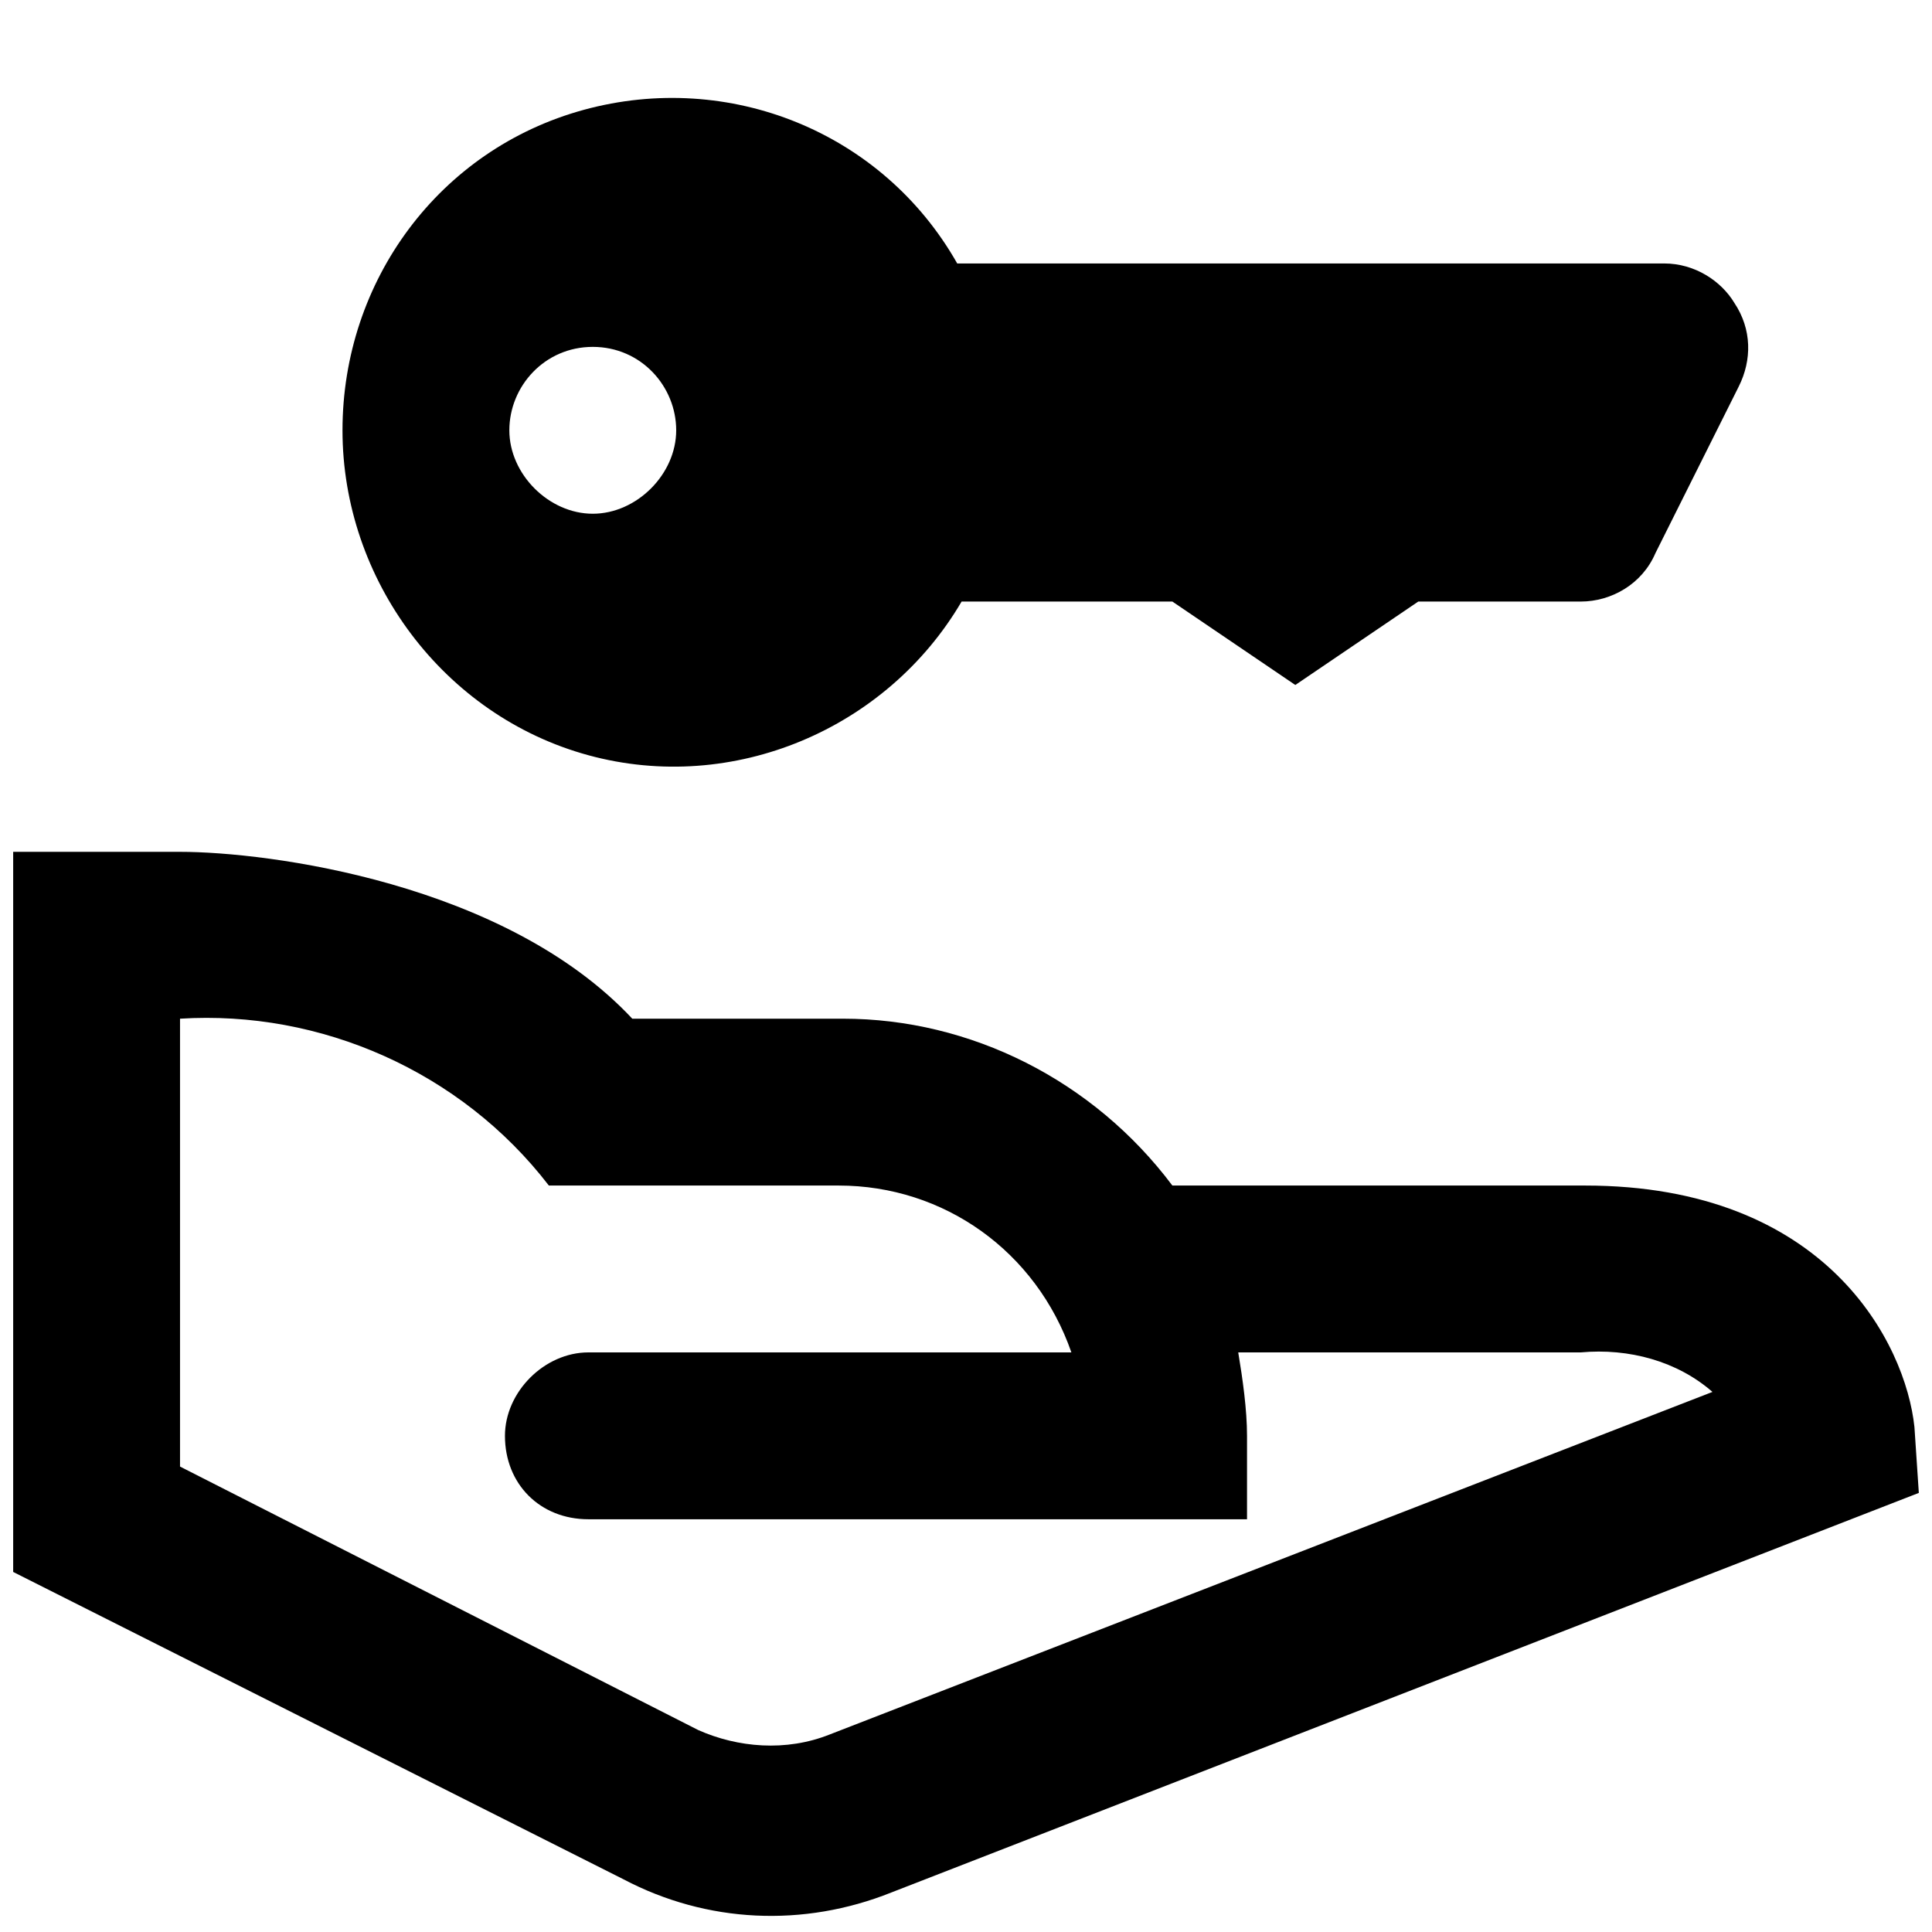
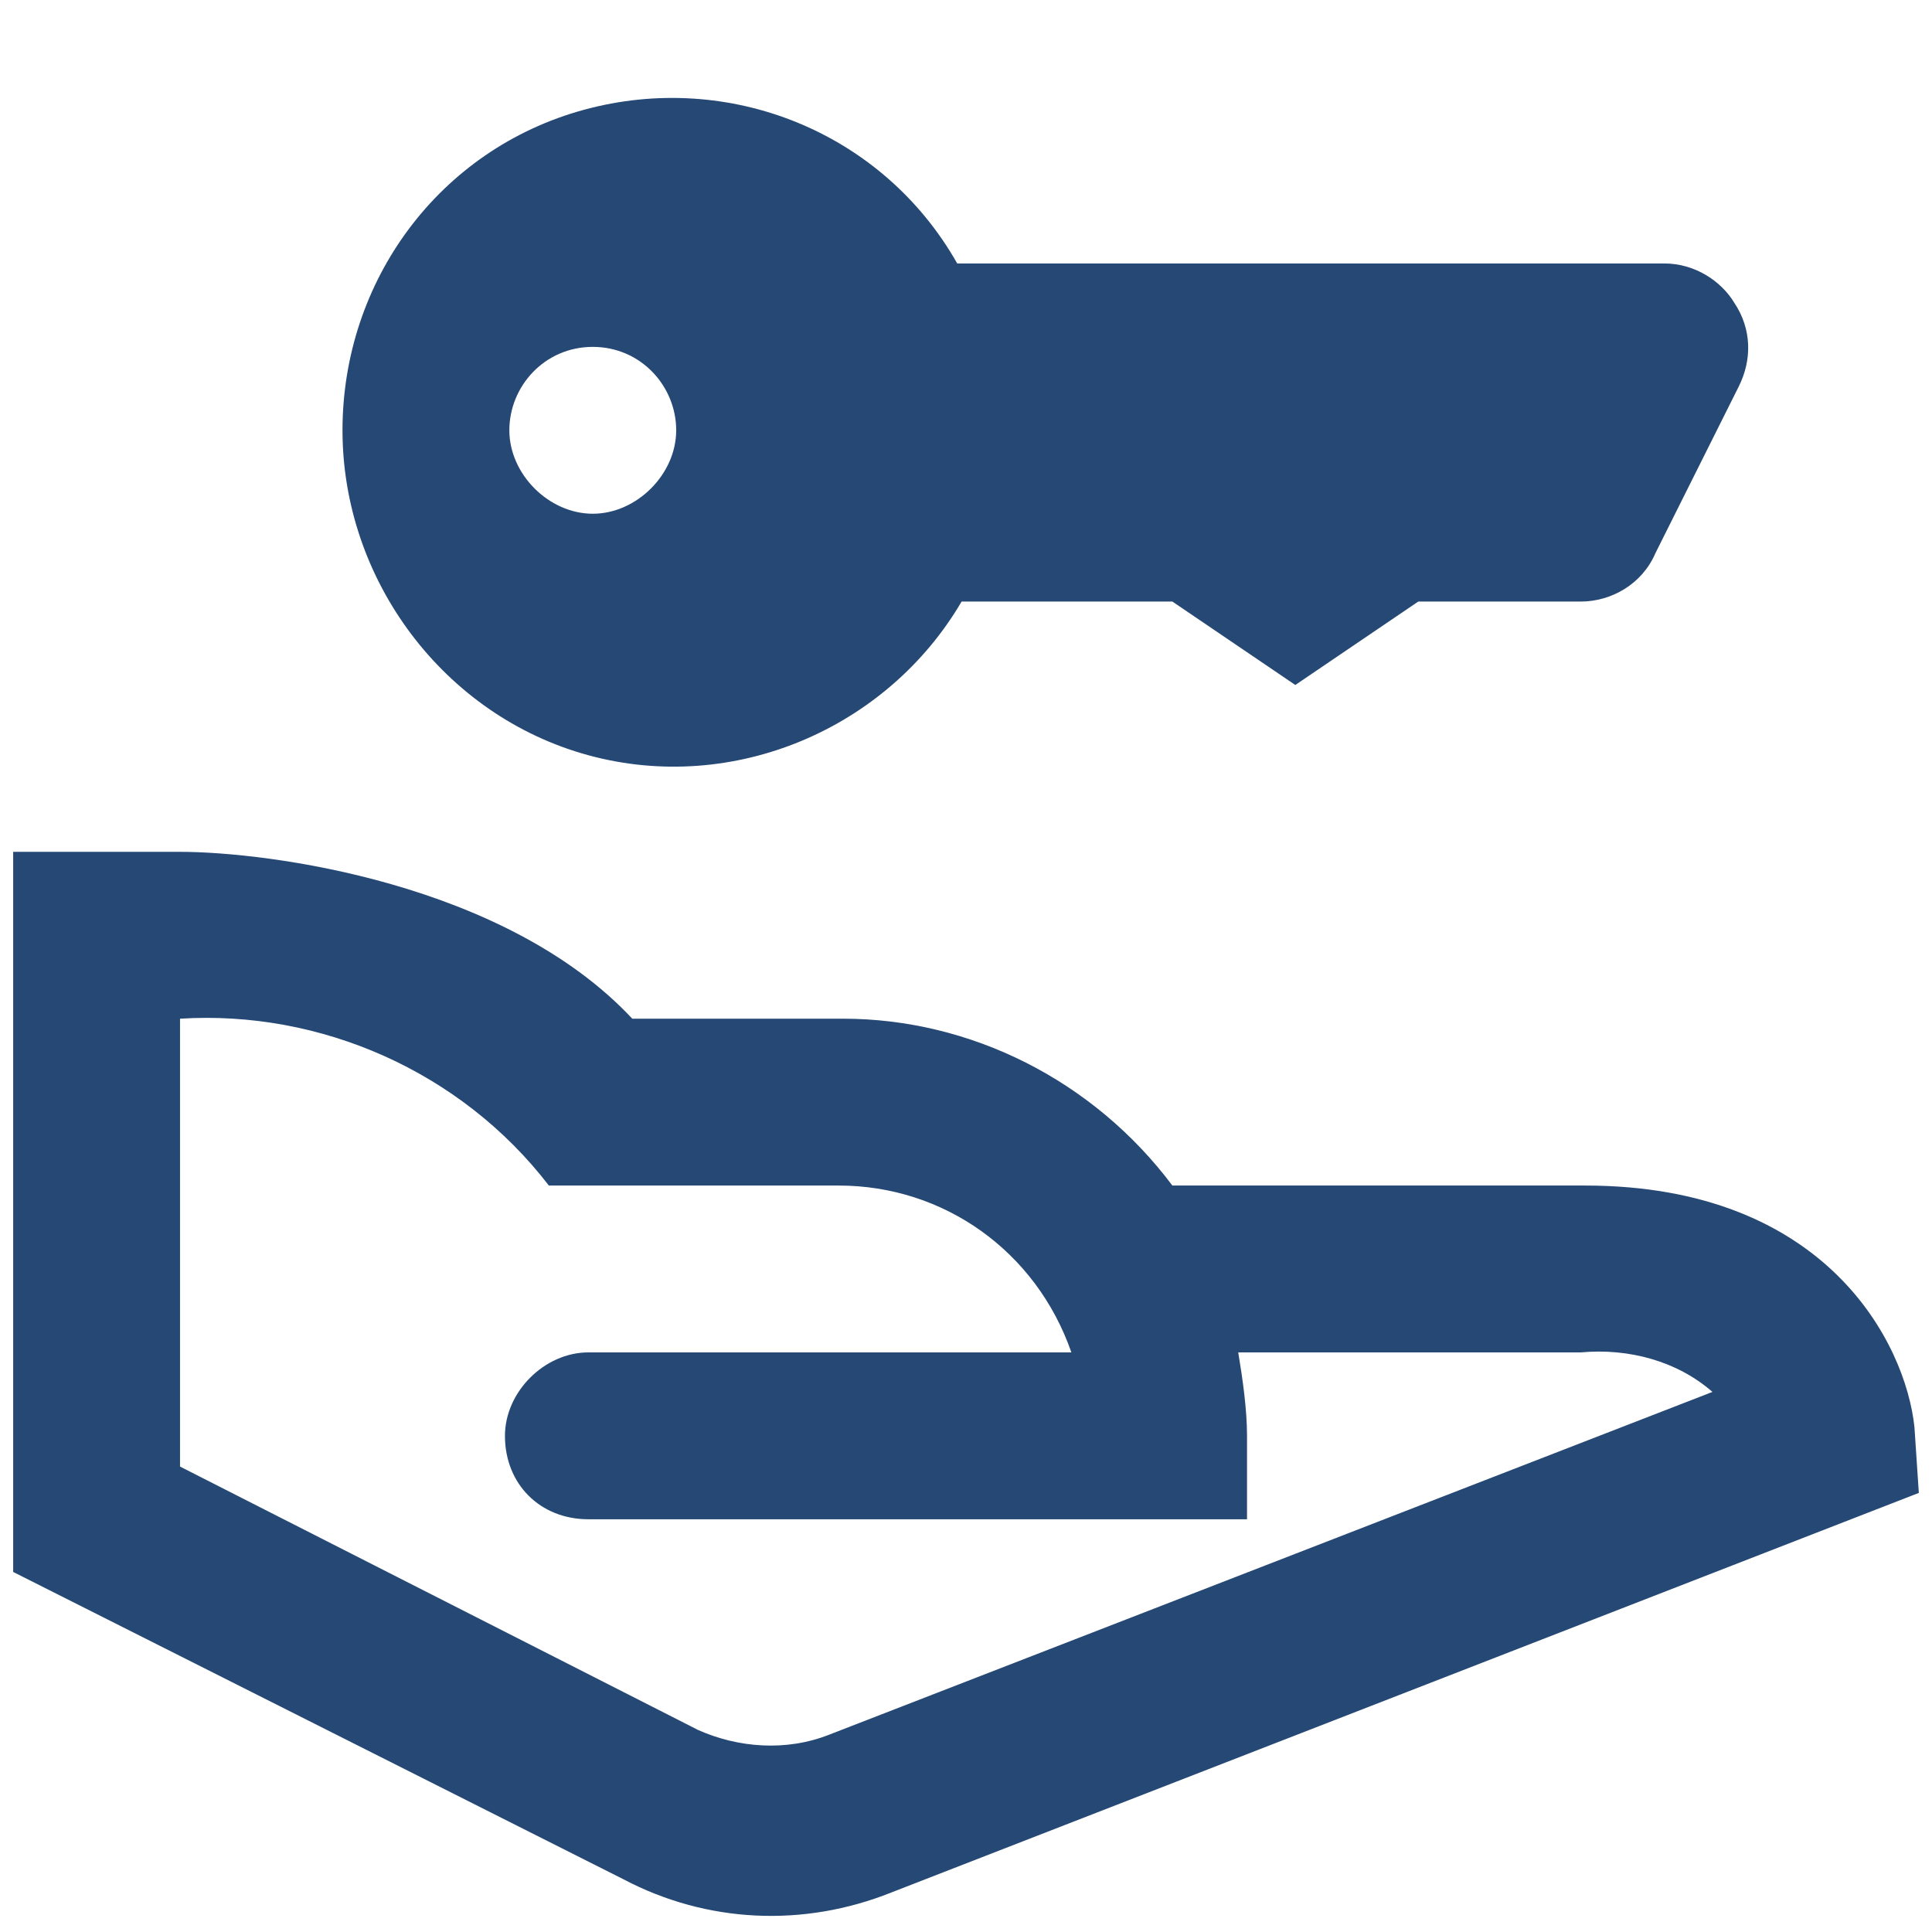
<svg xmlns="http://www.w3.org/2000/svg" version="1.1" id="Ebene_1" x="0px" y="0px" viewBox="0 0 44 44" enable-background="new 0 0 44 44" xml:space="preserve">
-   <path d="M43.6,32.5c-0.2-1.9-2-5.5-7.5-5.5h-9.4c-1.8-2.4-4.6-3.8-7.5-3.8h-4.8c-2.9-3.1-8.3-3.8-10.3-3.8H0.3v16.4l13.9,7  c1.9,1,4.1,1.1,6.1,0.3l23.4-9.1L43.6,32.5z M18.9,39.5c-1,0.4-2.1,0.3-3-0.1l-11.8-6V23.2c3.2-0.2,6.4,1.2,8.4,3.8h6.6  c2.4,0,4.5,1.5,5.3,3.8h-11c-1,0-1.9,0.9-1.9,1.9c0,1.1,0.8,1.9,1.9,1.9h15v-1.9c0-0.6-0.1-1.3-0.2-1.9H36c1.1-0.1,2.2,0.2,3,0.9  L18.9,39.5z M39.5,6.9C39.2,6.4,38.6,6,37.9,6H21.8c-1.7-3-5.2-4.4-8.5-3.5S7.8,6.4,7.8,9.8s2.3,6.5,5.6,7.4  c3.3,0.9,6.8-0.6,8.5-3.5h4.8l2.8,1.9l2.8-1.9H36c0.7,0,1.4-0.4,1.7-1.1l1.9-3.8C39.9,8.2,39.9,7.5,39.5,6.9L39.5,6.9z M13.5,11.7  c-1,0-1.9-0.9-1.9-1.9s0.8-1.9,1.9-1.9s1.9,0.9,1.9,1.9S14.5,11.7,13.5,11.7z" />
+   <path fill="#254875" d="M43.6,32.5c-0.2-1.9-2-5.5-7.5-5.5h-9.4c-1.8-2.4-4.6-3.8-7.5-3.8h-4.8c-2.9-3.1-8.3-3.8-10.3-3.8H0.3v16.4l13.9,7  c1.9,1,4.1,1.1,6.1,0.3l23.4-9.1L43.6,32.5z M18.9,39.5c-1,0.4-2.1,0.3-3-0.1l-11.8-6V23.2c3.2-0.2,6.4,1.2,8.4,3.8h6.6  c2.4,0,4.5,1.5,5.3,3.8h-11c-1,0-1.9,0.9-1.9,1.9c0,1.1,0.8,1.9,1.9,1.9h15v-1.9c0-0.6-0.1-1.3-0.2-1.9H36c1.1-0.1,2.2,0.2,3,0.9  L18.9,39.5z M39.5,6.9C39.2,6.4,38.6,6,37.9,6H21.8c-1.7-3-5.2-4.4-8.5-3.5S7.8,6.4,7.8,9.8s2.3,6.5,5.6,7.4  c3.3,0.9,6.8-0.6,8.5-3.5h4.8l2.8,1.9l2.8-1.9H36c0.7,0,1.4-0.4,1.7-1.1l1.9-3.8C39.9,8.2,39.9,7.5,39.5,6.9L39.5,6.9z M13.5,11.7  c-1,0-1.9-0.9-1.9-1.9s0.8-1.9,1.9-1.9s1.9,0.9,1.9,1.9S14.5,11.7,13.5,11.7z" />
</svg>
